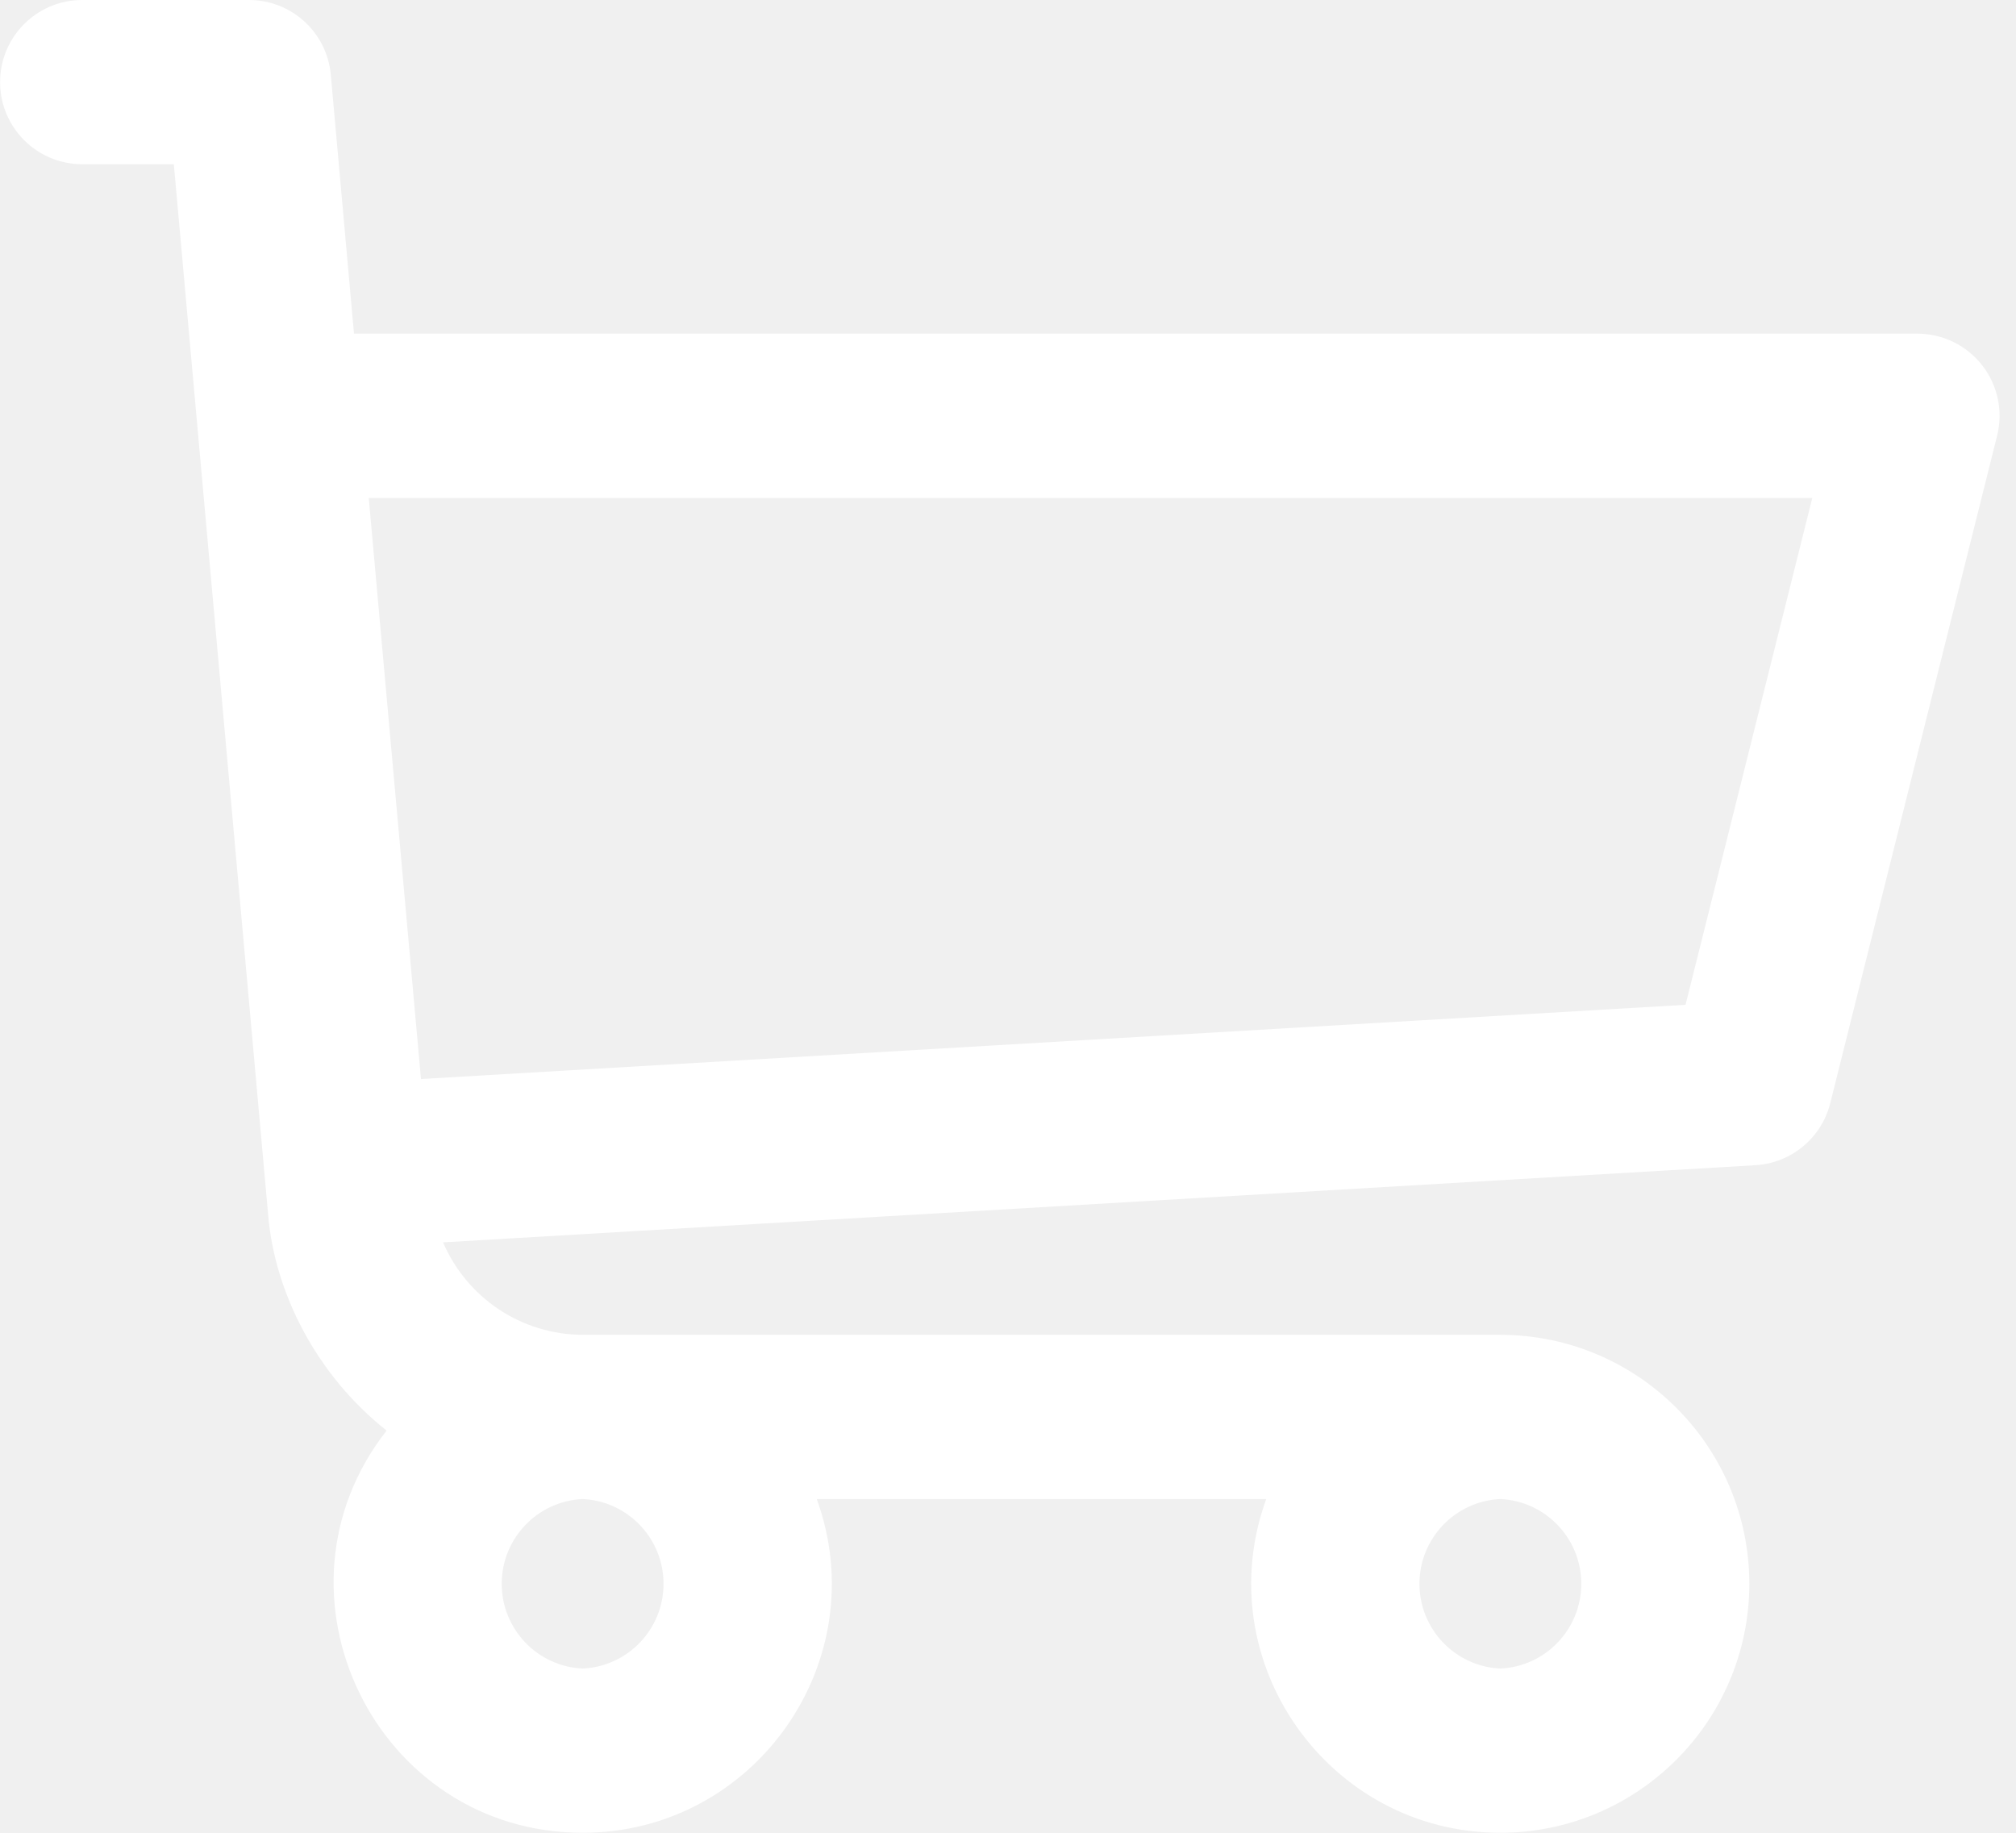
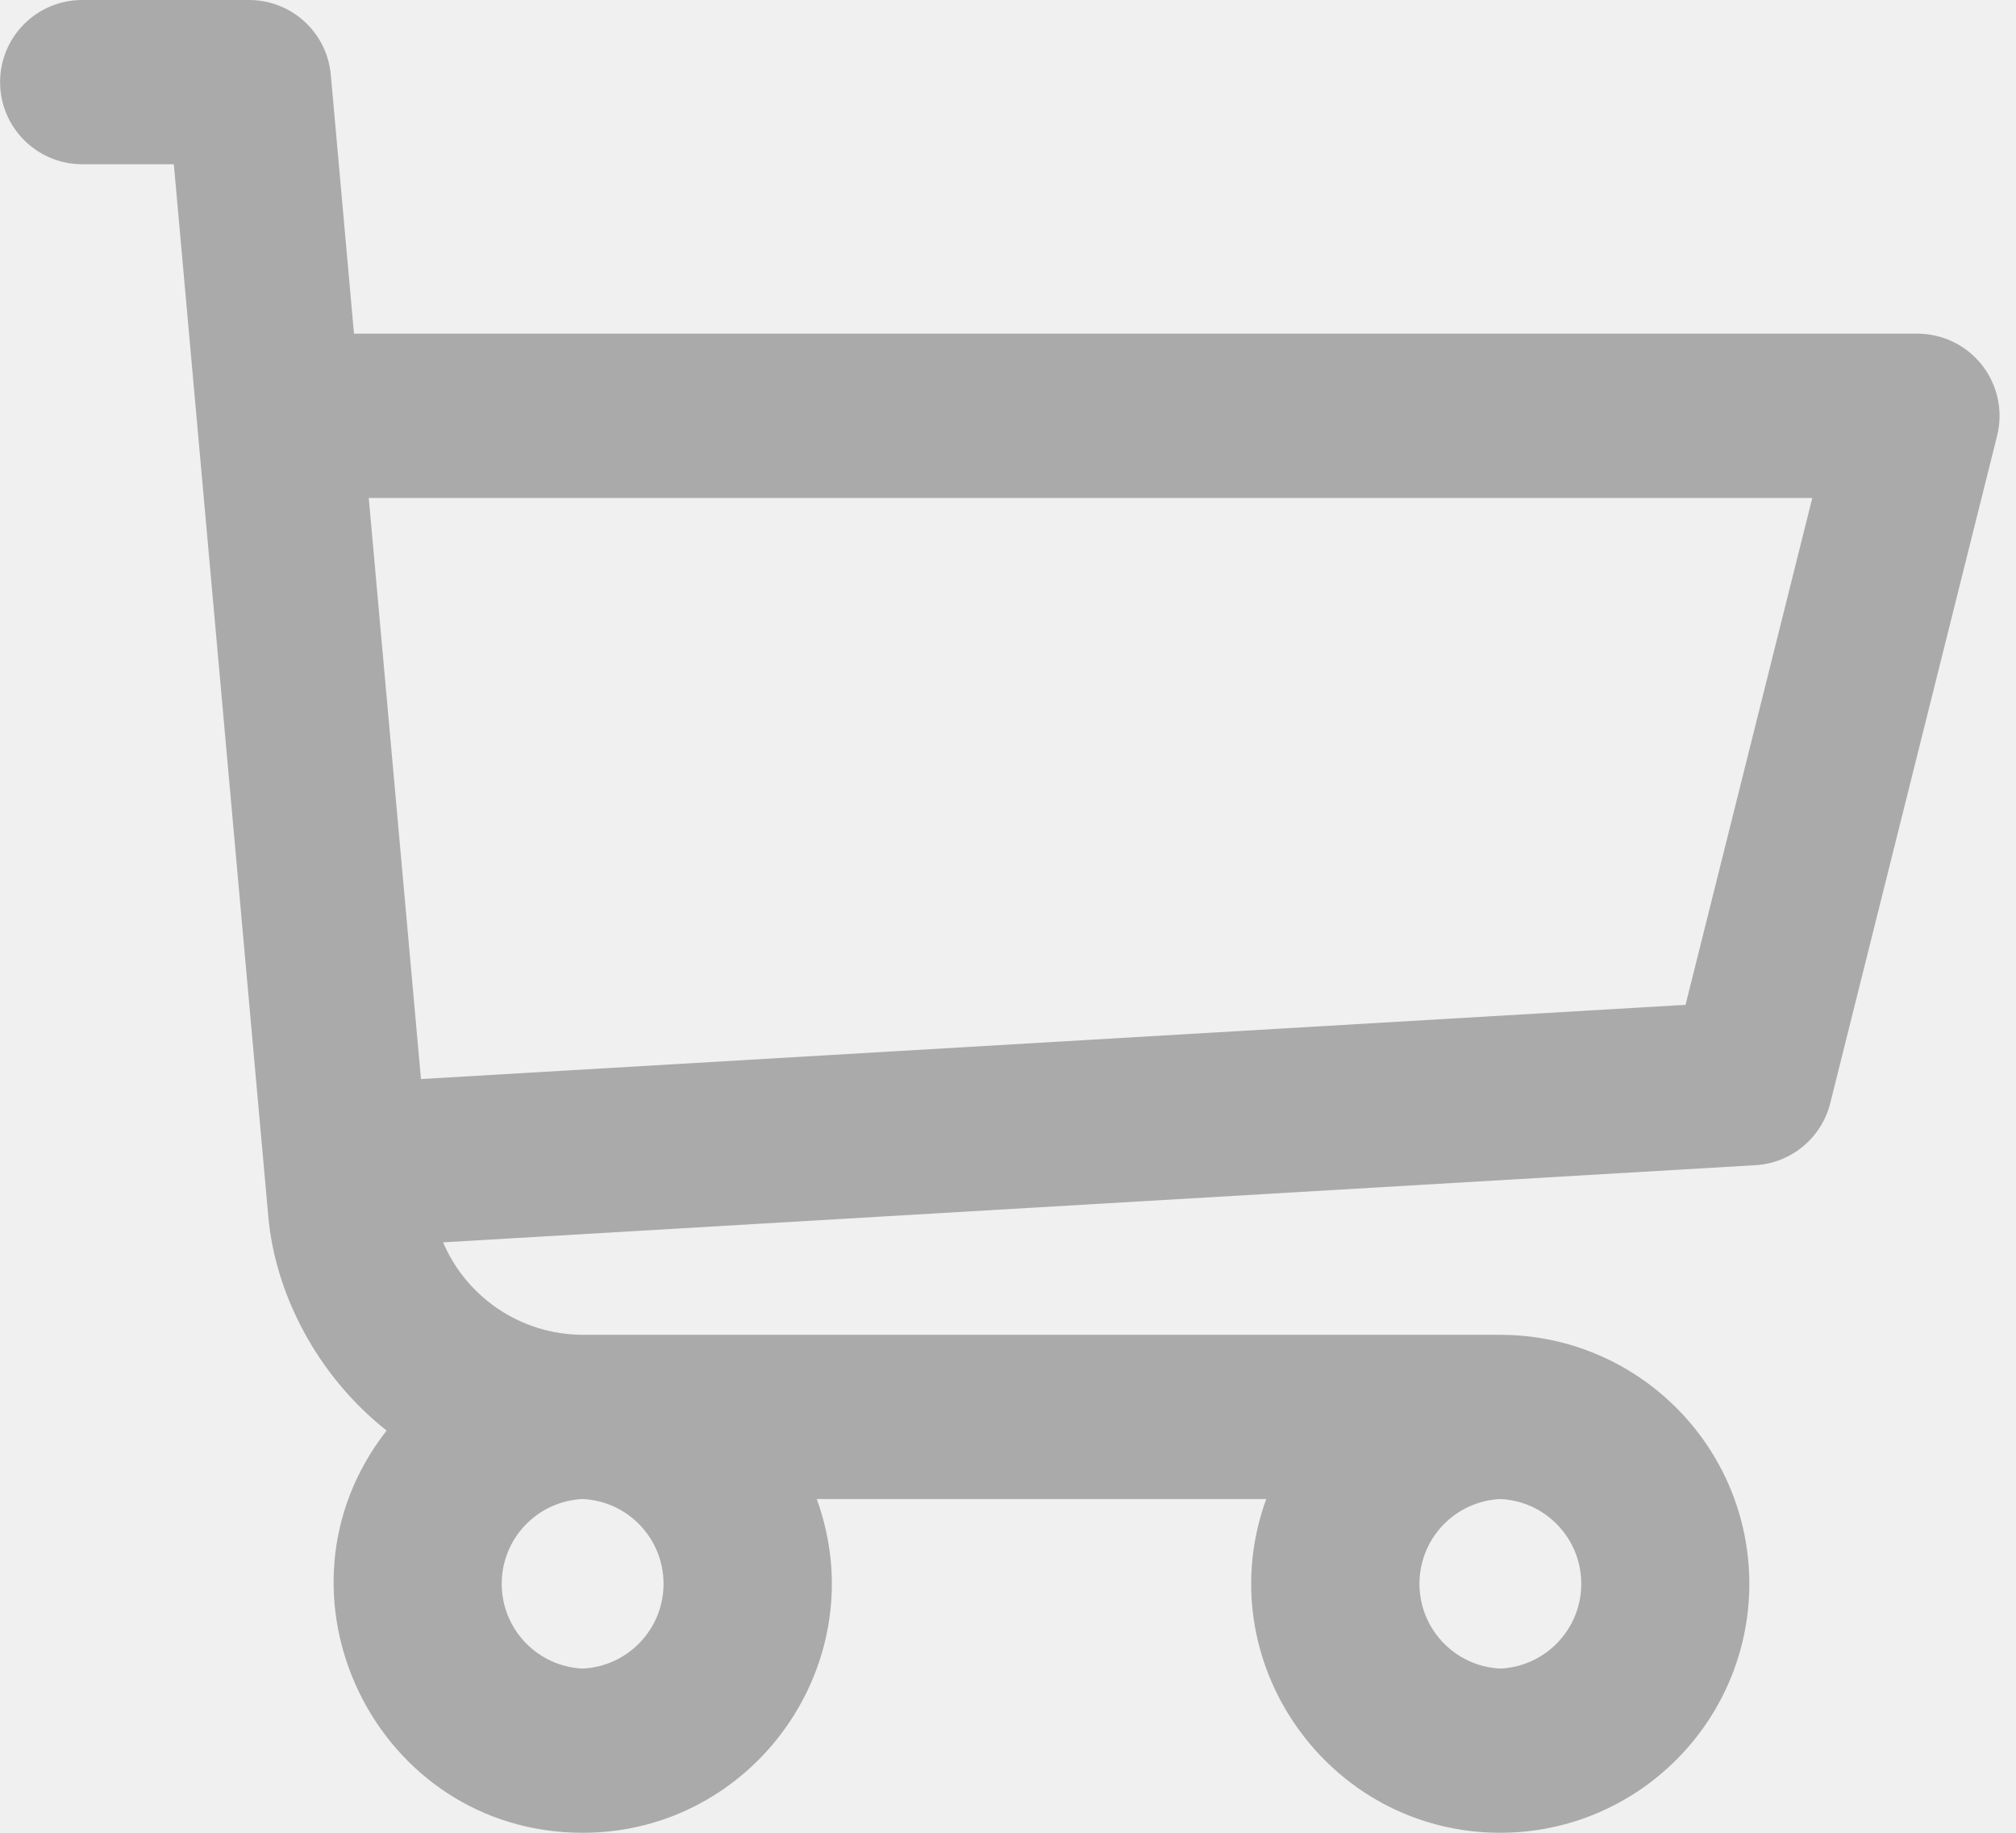
<svg xmlns="http://www.w3.org/2000/svg" width="22" height="20">
-   <path d="M20.925 3.641H3.863L3.61.816A.896.896 0 0 0 2.717 0H.897a.896.896 0 1 0 0 1.792h1l1.031 11.483c.073.828.52 1.726 1.291 2.336C2.83 17.385 4.099 20 6.359 20c1.875 0 3.197-1.87 2.554-3.642h4.905c-.642 1.77.677 3.642 2.555 3.642a2.72 2.72 0 0 0 2.717-2.717 2.72 2.72 0 0 0-2.717-2.717H6.365c-.681 0-1.274-.41-1.53-1.009l14.321-.842a.896.896 0 0 0 .817-.677l1.821-7.283a.897.897 0 0 0-.87-1.114ZM6.358 18.208a.926.926 0 0 1 0-1.85.926.926 0 0 1 0 1.85Zm10.015 0a.926.926 0 0 1 0-1.85.926.926 0 0 1 0 1.85Zm2.021-7.243-13.8.81-.57-6.341h15.753l-1.383 5.53Z" fill="#fff" fill-rule="nonzero" />
+   <path d="M20.925 3.641H3.863L3.61.816A.896.896 0 0 0 2.717 0H.897a.896.896 0 1 0 0 1.792h1l1.031 11.483c.073.828.52 1.726 1.291 2.336C2.83 17.385 4.099 20 6.359 20c1.875 0 3.197-1.87 2.554-3.642h4.905c-.642 1.77.677 3.642 2.555 3.642a2.72 2.72 0 0 0 2.717-2.717 2.72 2.72 0 0 0-2.717-2.717H6.365c-.681 0-1.274-.41-1.53-1.009l14.321-.842a.896.896 0 0 0 .817-.677l1.821-7.283a.897.897 0 0 0-.87-1.114ZM6.358 18.208a.926.926 0 0 1 0-1.85.926.926 0 0 1 0 1.85Zm10.015 0a.926.926 0 0 1 0-1.85.926.926 0 0 1 0 1.85Zm2.021-7.243-13.8.81-.57-6.341h15.753l-1.383 5.53Z" fill="#aaa" fill-rule="nonzero" />
</svg>
